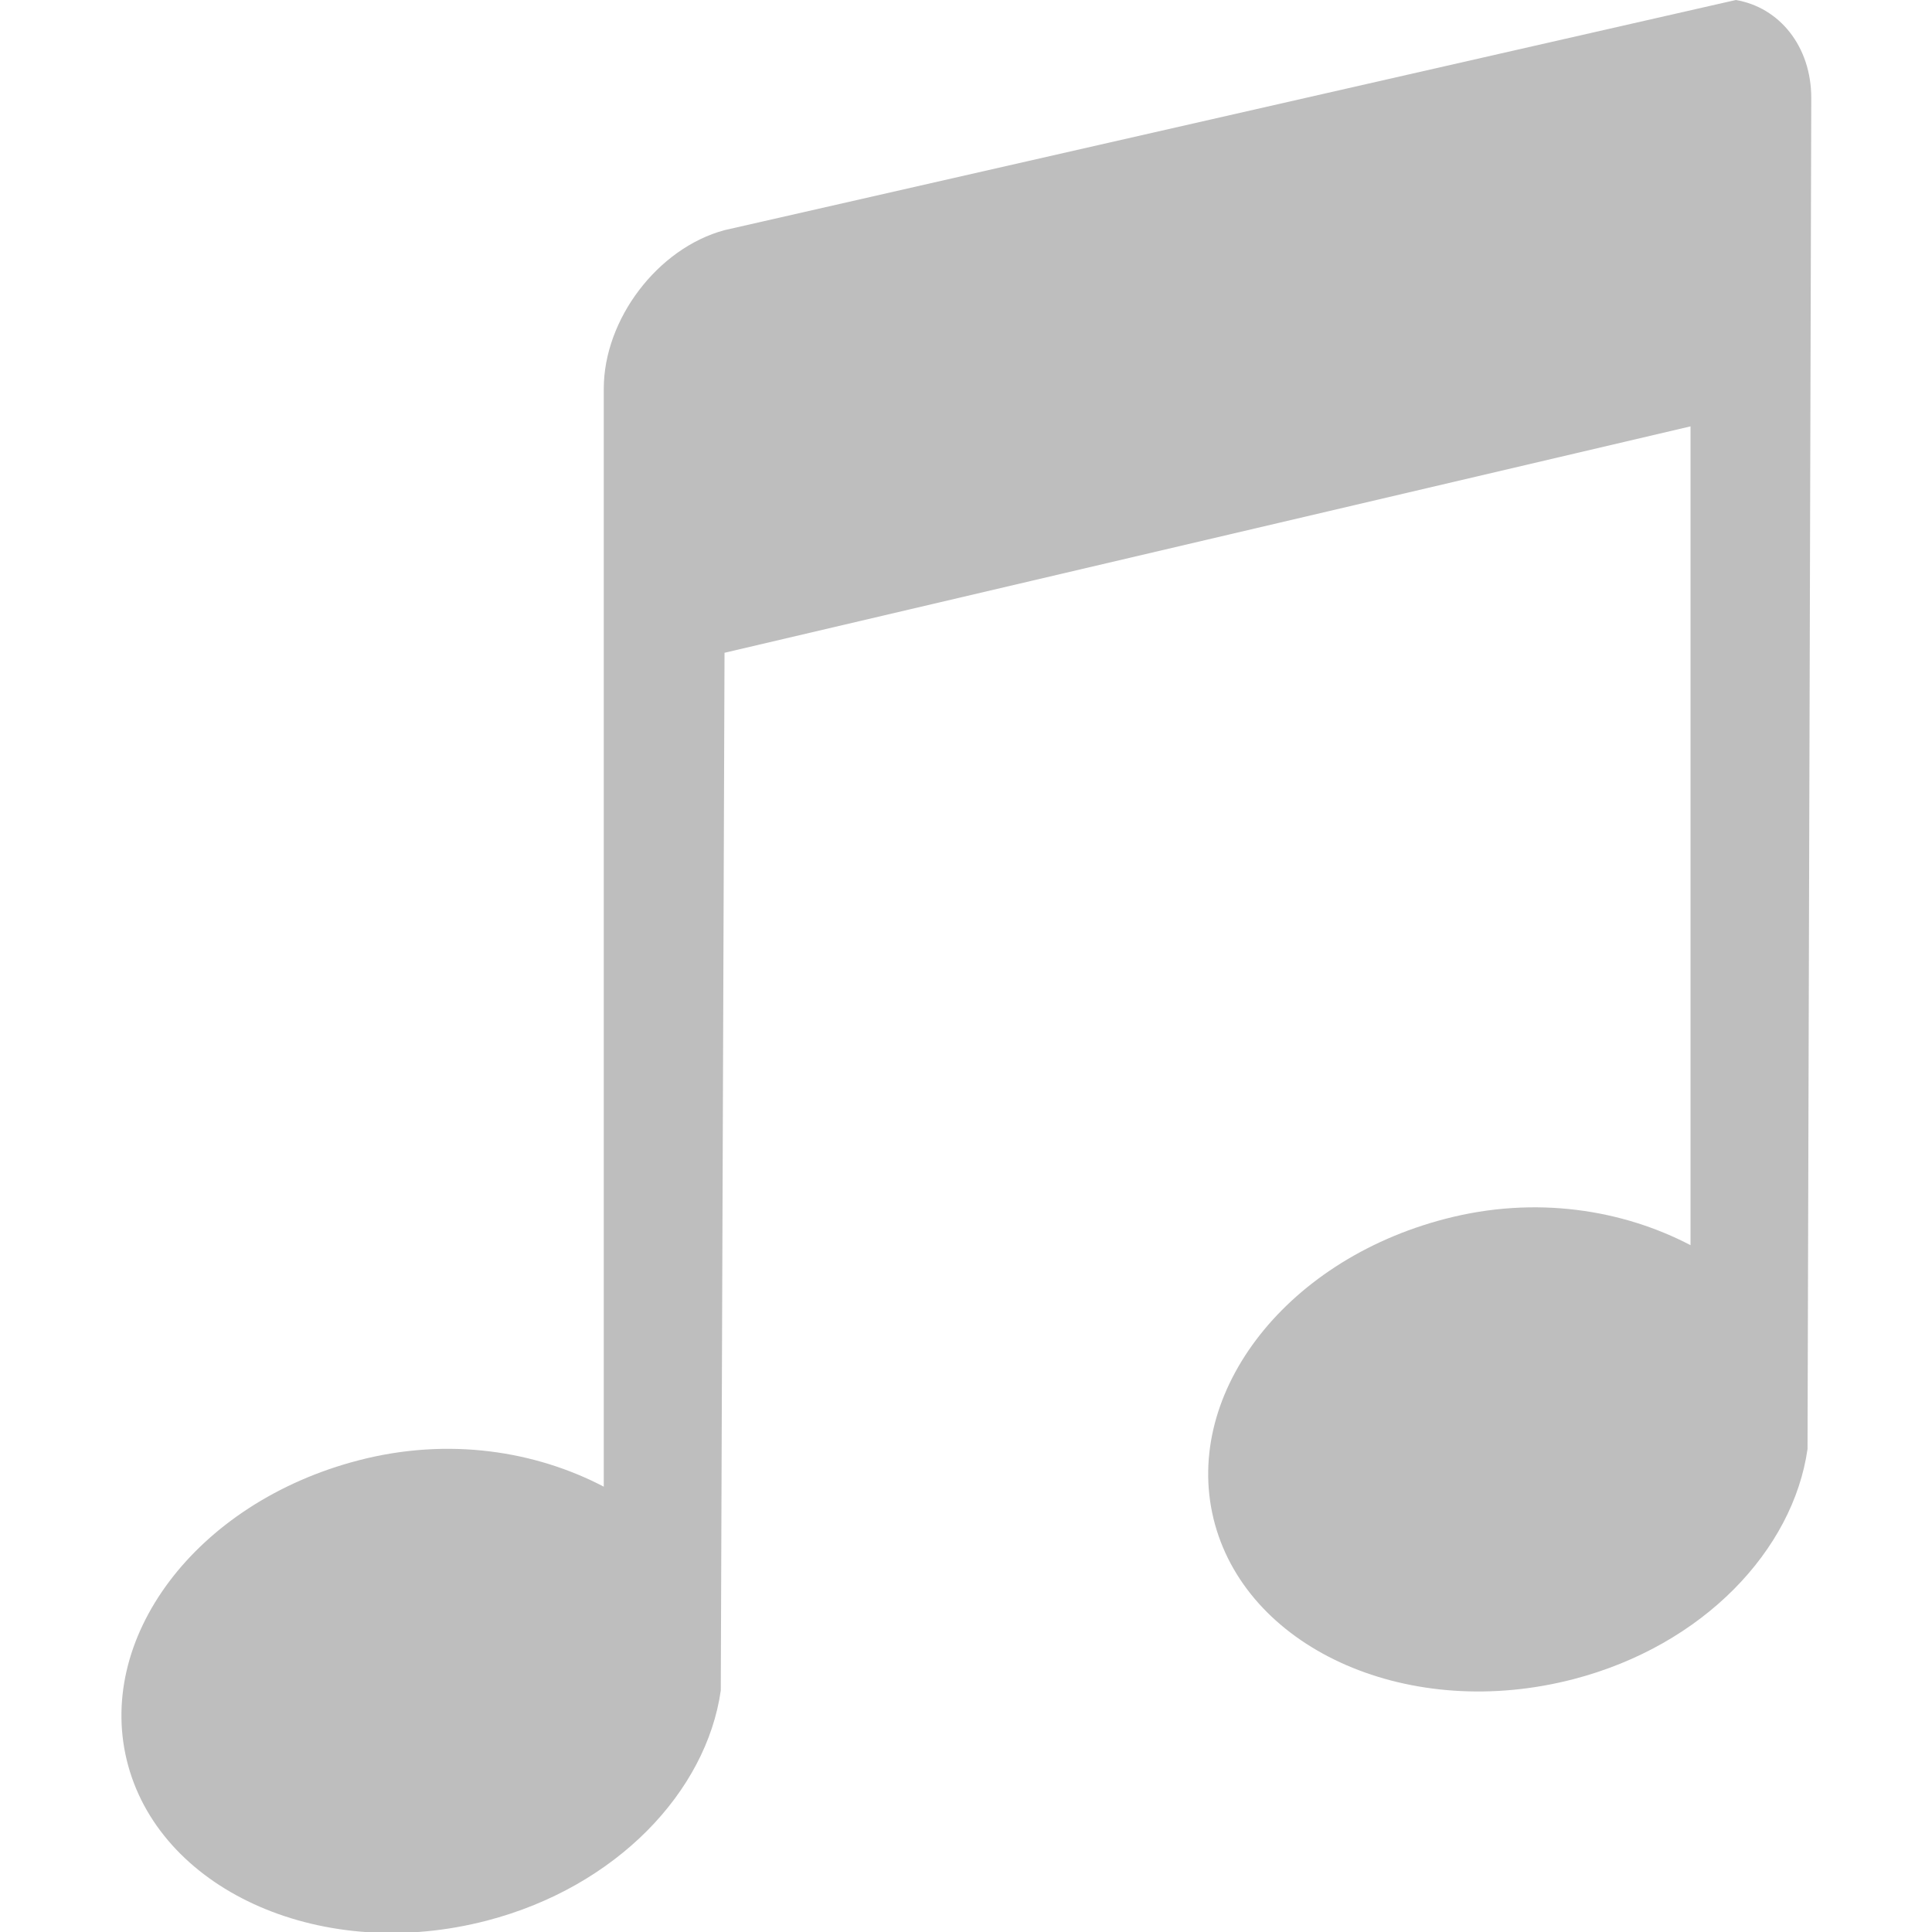
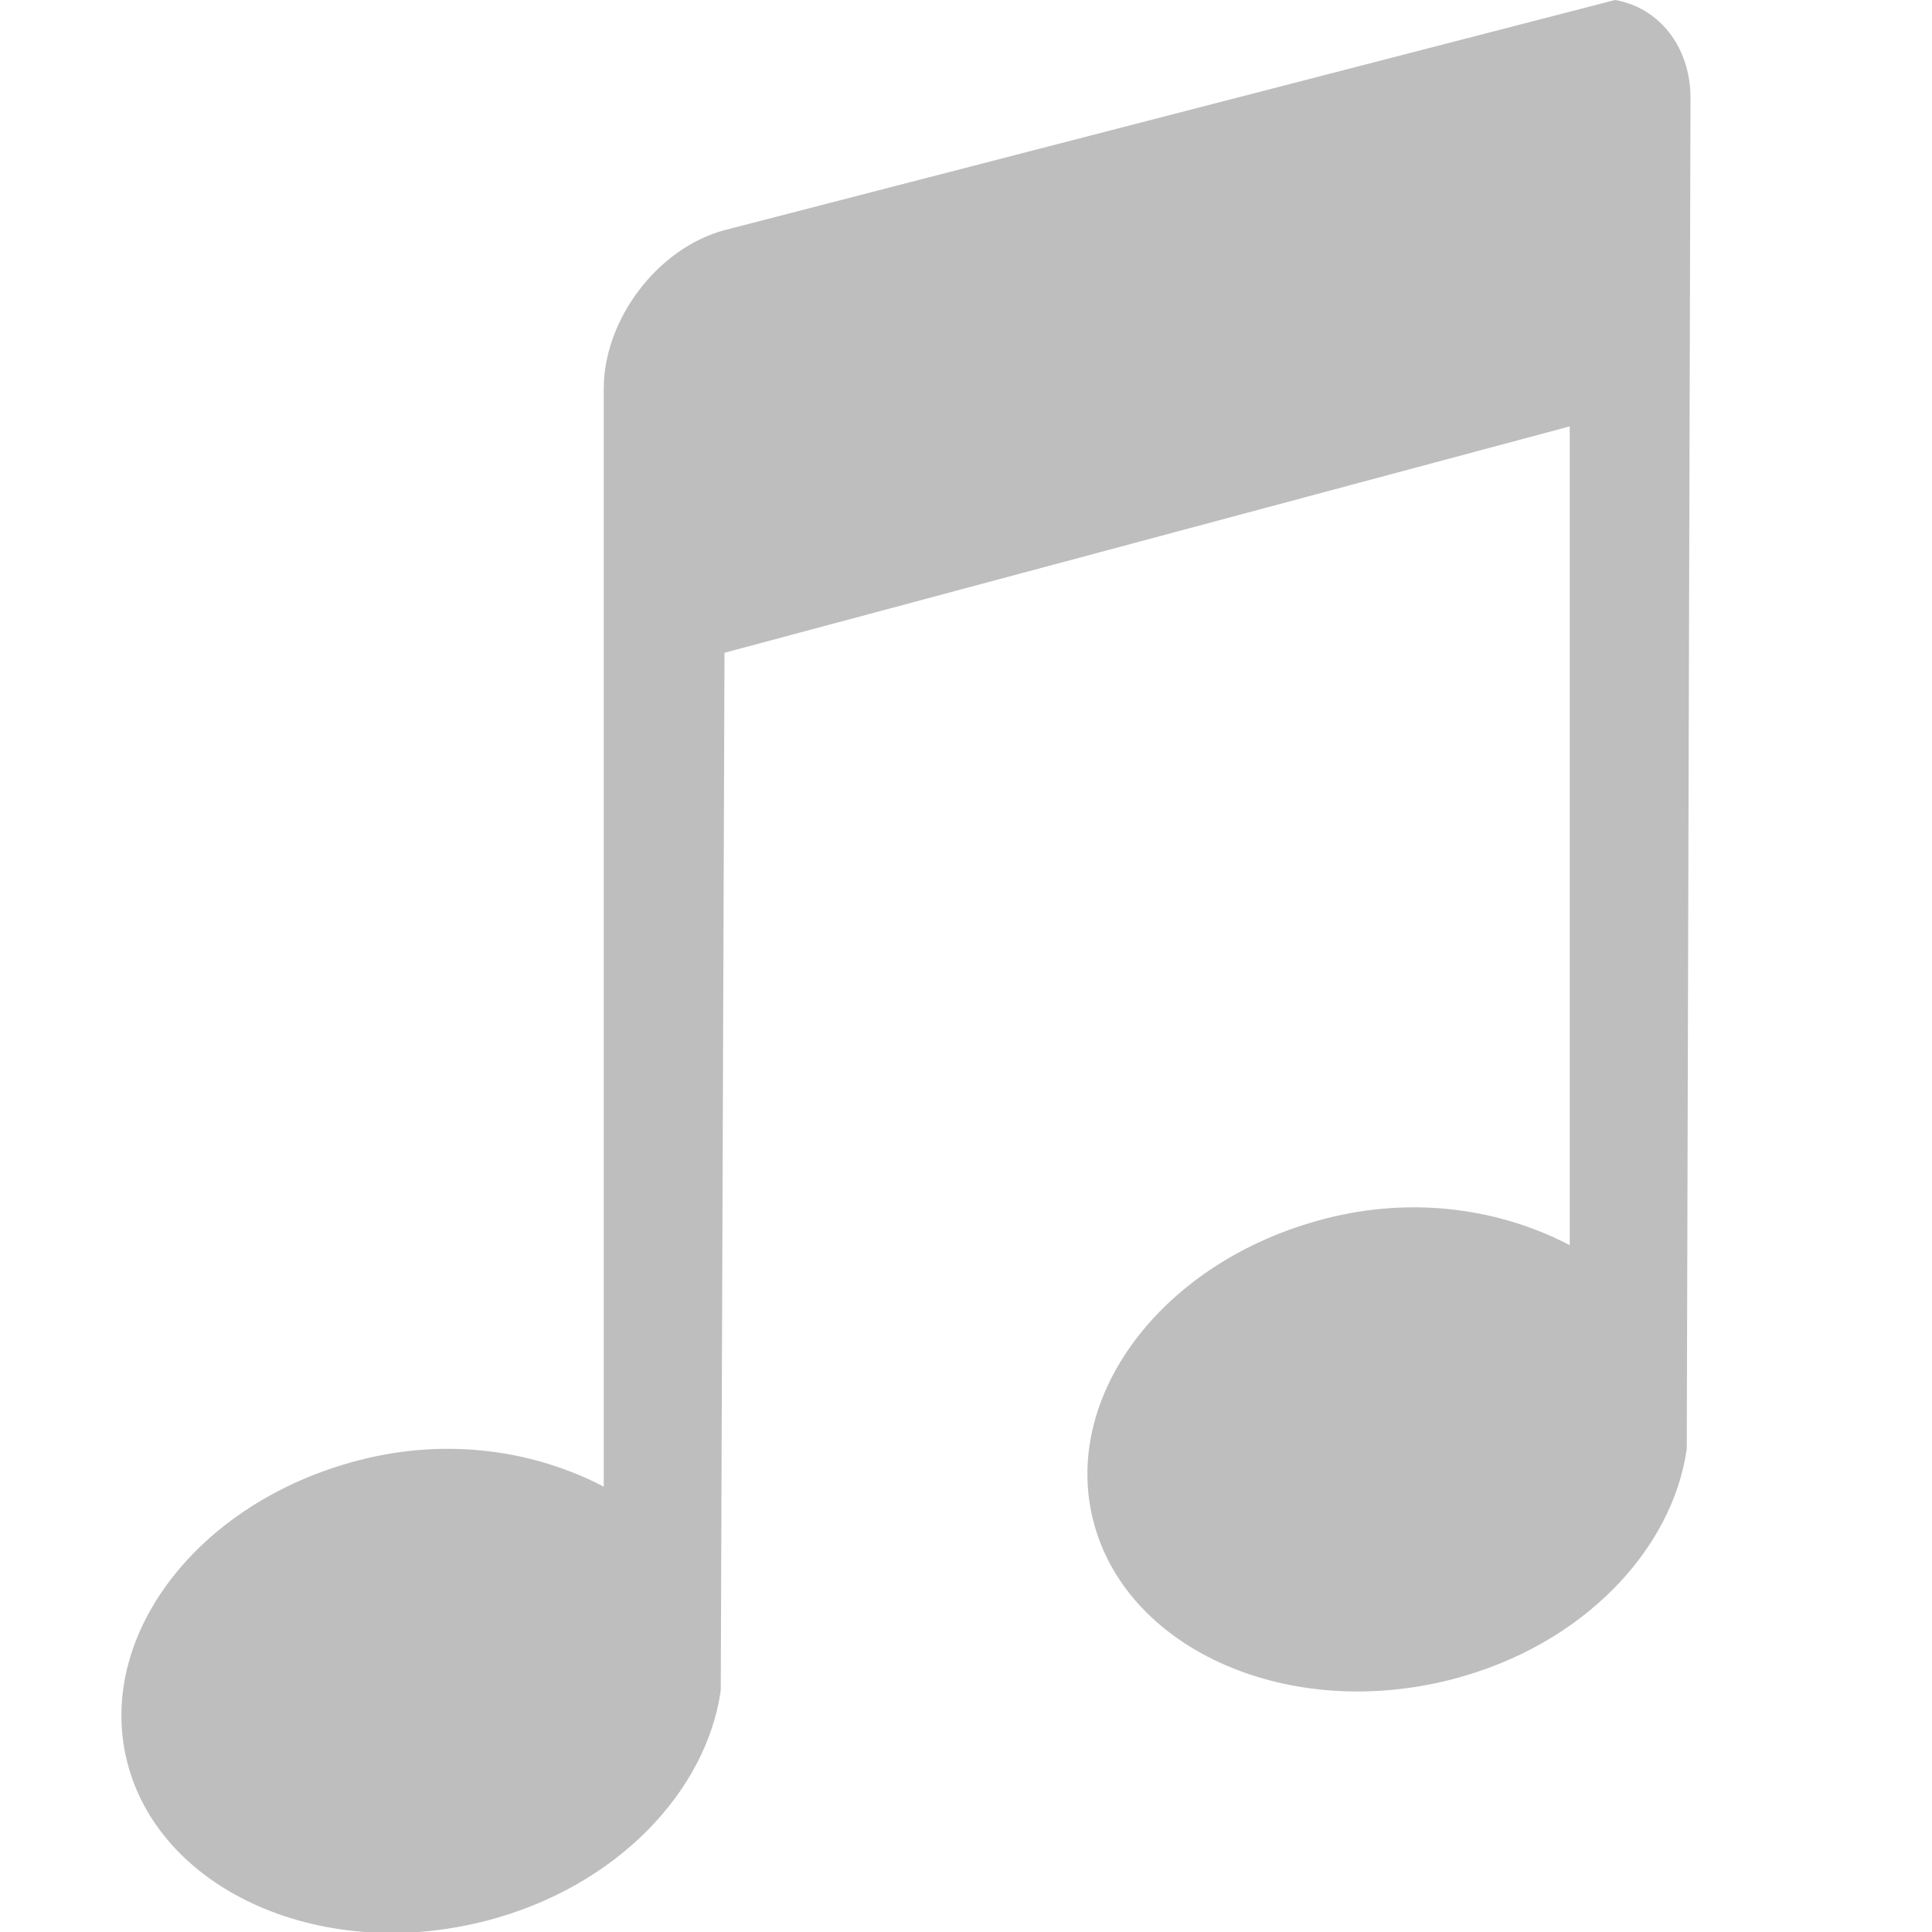
<svg xmlns="http://www.w3.org/2000/svg" version="1.1" width="16" height="16" id="svg3079">
  <defs id="defs3081" />
-   <g id="layer1" style="color:#bebebe;display:inline;overflow:visible;visibility:visible;fill:#bebebe;fill-opacity:1;fill-rule:nonzero;stroke:none;stroke-width:1;marker:none;enable-background:accumulate" transform="translate(1.916894e-4)">
-     <path d="M 14.375,0 6,1.906 C 5.446,2.055 5,2.645 5,3.219 V 12.312 C 4.438,12.018 3.717,11.899 2.969,12.094 1.619,12.444 0.773,13.578 1.062,14.625 1.352,15.672 2.681,16.257 4.031,15.906 5.108,15.626 5.85,14.835 5.969,14 L 6,5.406 14,3.531 V 10.312 C 13.438,10.018 12.716,9.899 11.969,10.094 10.619,10.444 9.773,11.578 10.062,12.625 10.352,13.672 11.681,14.257 13.031,13.906 14.108,13.626 14.85,12.835 14.969,12 L 15,0.812 c 0,-0.43 -0.266,-0.752 -0.625,-0.812 z" id="rect2996" style="color:#bebebe;display:inline;overflow:visible;visibility:visible;fill:#bebebe;fill-opacity:1;fill-rule:nonzero;stroke:none;stroke-width:1;marker:none;enable-background:accumulate" />
+   <g id="layer1" style="color:#bebebe;fill:#bebebe;fill-opacity:1;fill-rule:nonzero;stroke:none;stroke-width:1;marker:none;visibility:visible;display:inline;overflow:visible;enable-background:accumulate">
+     <path d="M 13.375,0 6,1.906 C 5.446,2.055 5,2.645 5,3.219 L 5,12.312 C 4.438,12.018 3.717,11.899 2.969,12.094 1.619,12.444 0.773,13.578 1.062,14.625 1.352,15.672 2.681,16.257 4.031,15.906 5.108,15.626 5.85,14.835 5.969,14 L 6,5.406 l 7,-1.875 0,6.781 C 12.438,10.018 11.717,9.899 10.969,10.094 9.619,10.444 8.773,11.578 9.062,12.625 c 0.289,1.047 1.619,1.632 2.969,1.281 C 13.108,13.626 13.85,12.835 13.969,12 L 14,0.812 C 14,0.382 13.734,0.061 13.375,0 z" id="rect2996" style="color:#bebebe;fill:#bebebe;fill-opacity:1;fill-rule:nonzero;stroke:none;stroke-width:1;marker:none;visibility:visible;display:inline;overflow:visible;enable-background:accumulate" />
  </g>
</svg>
